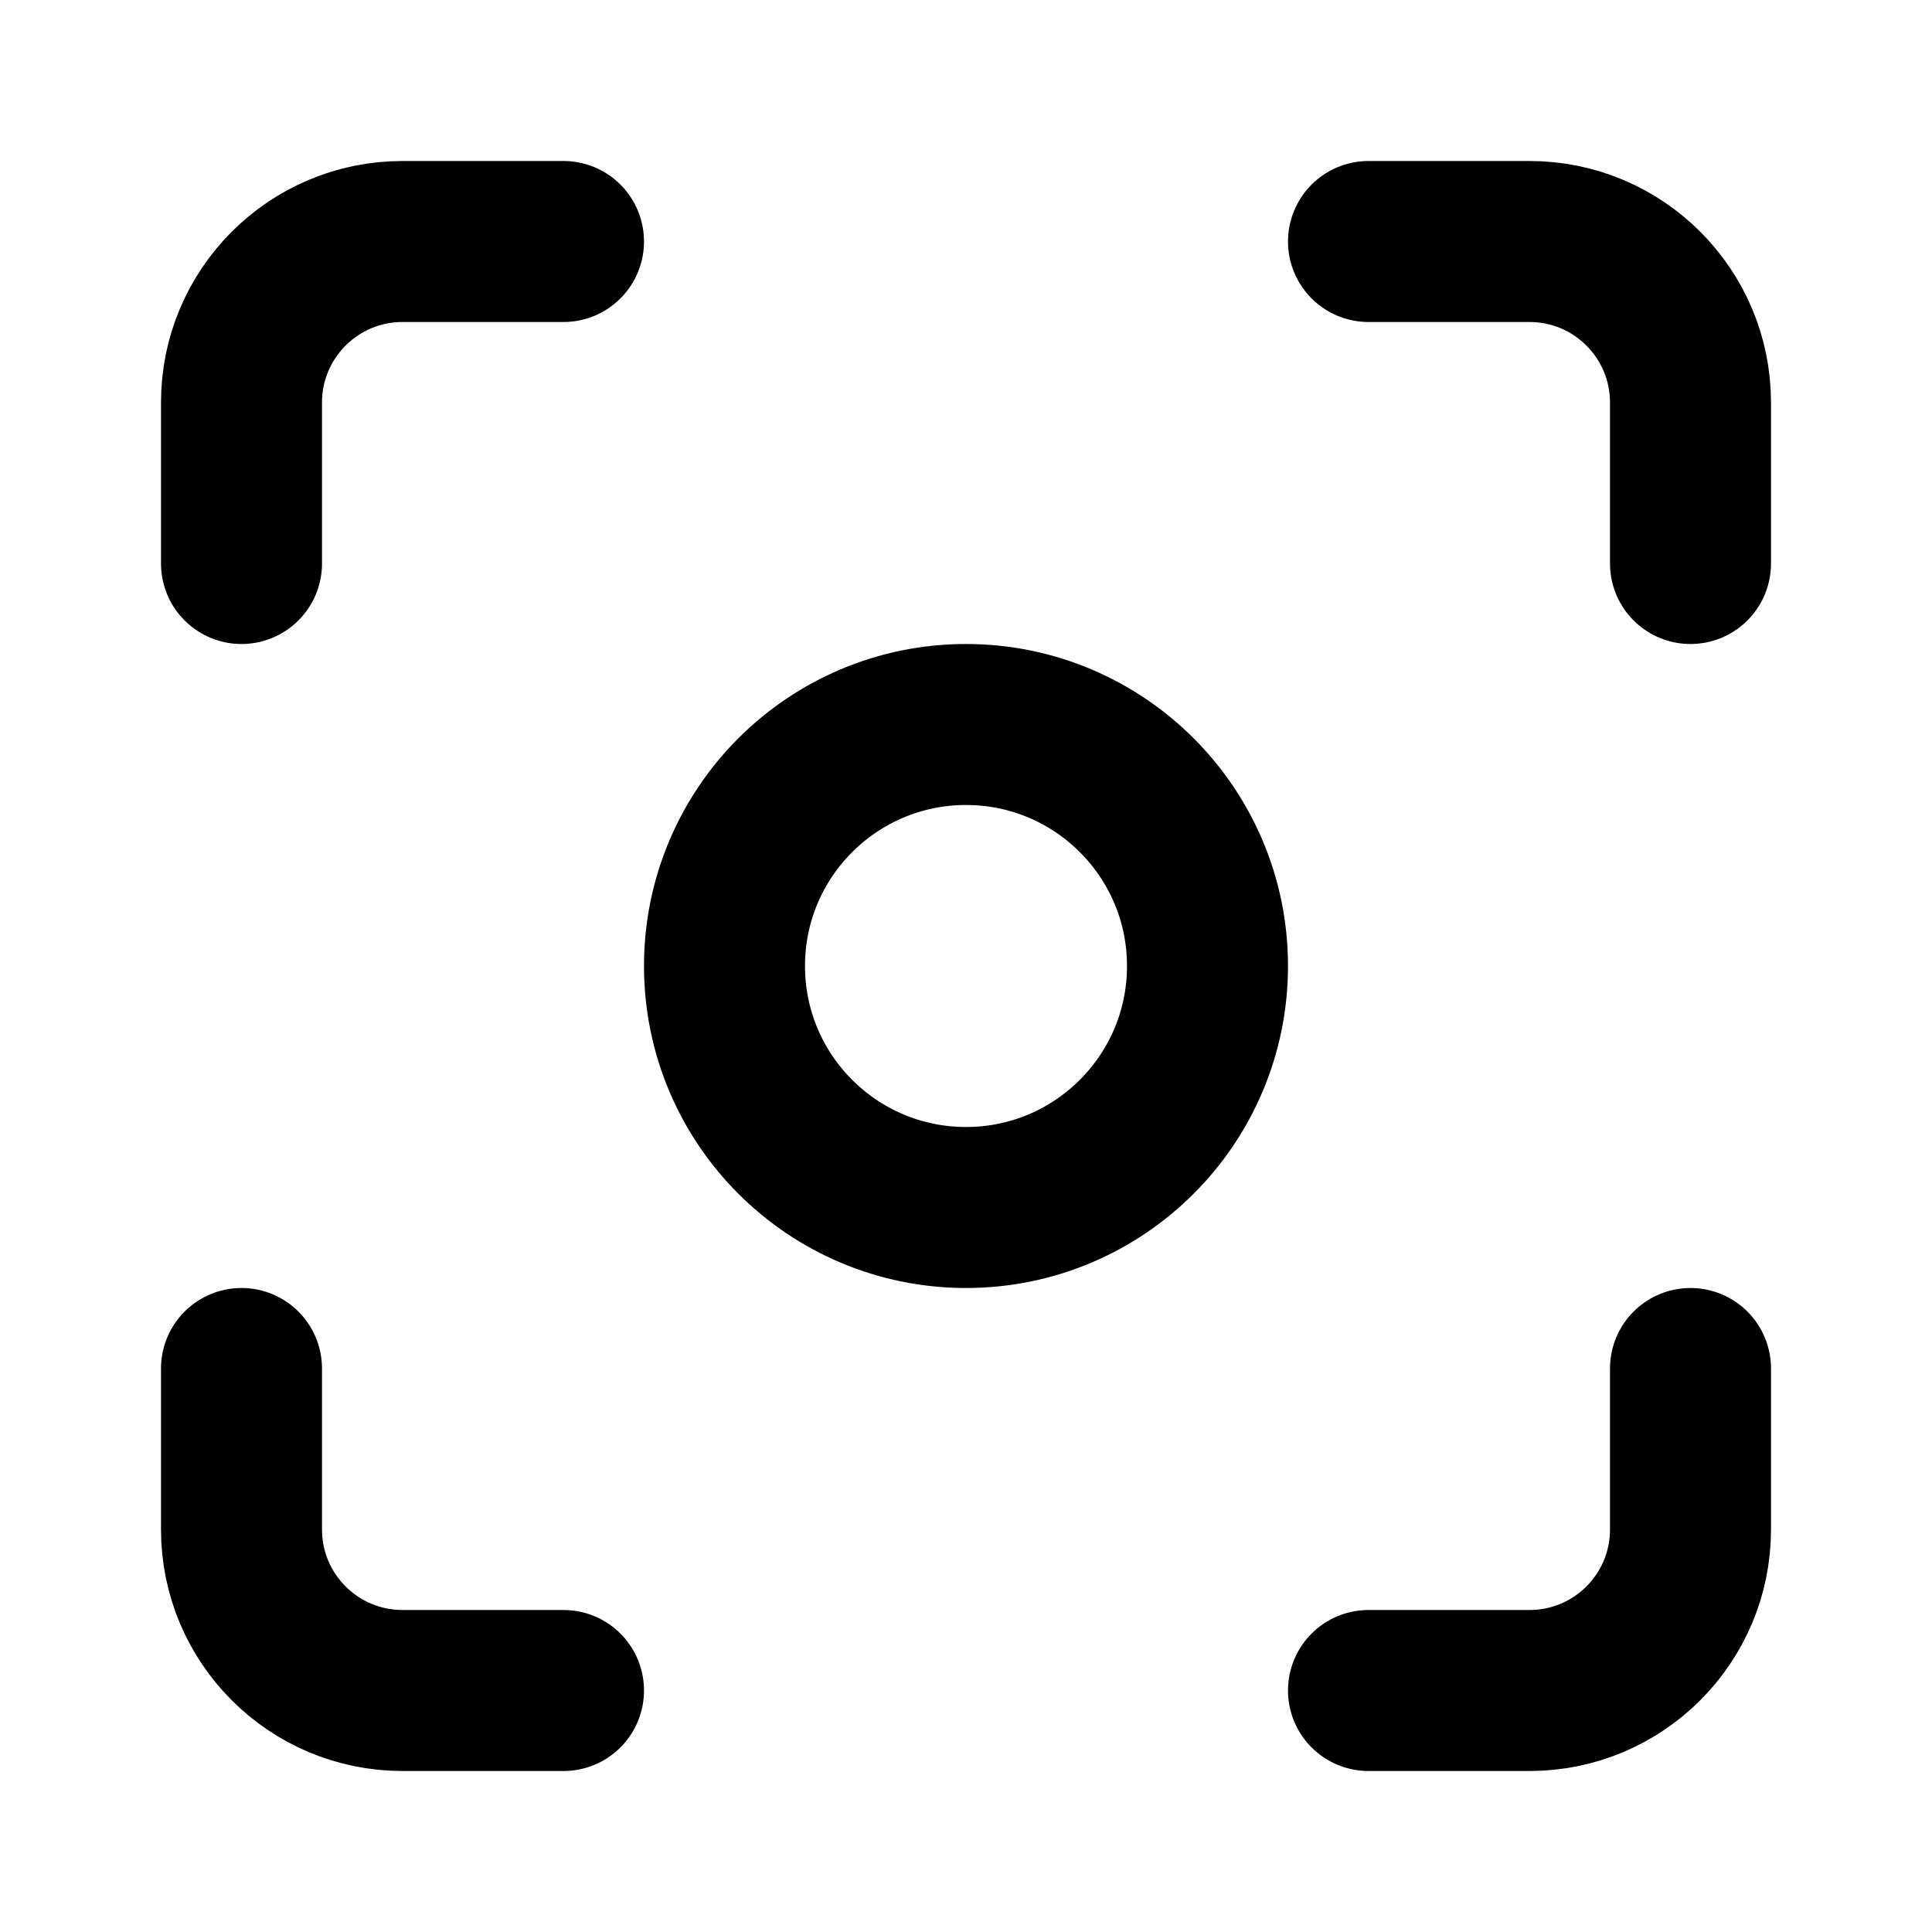
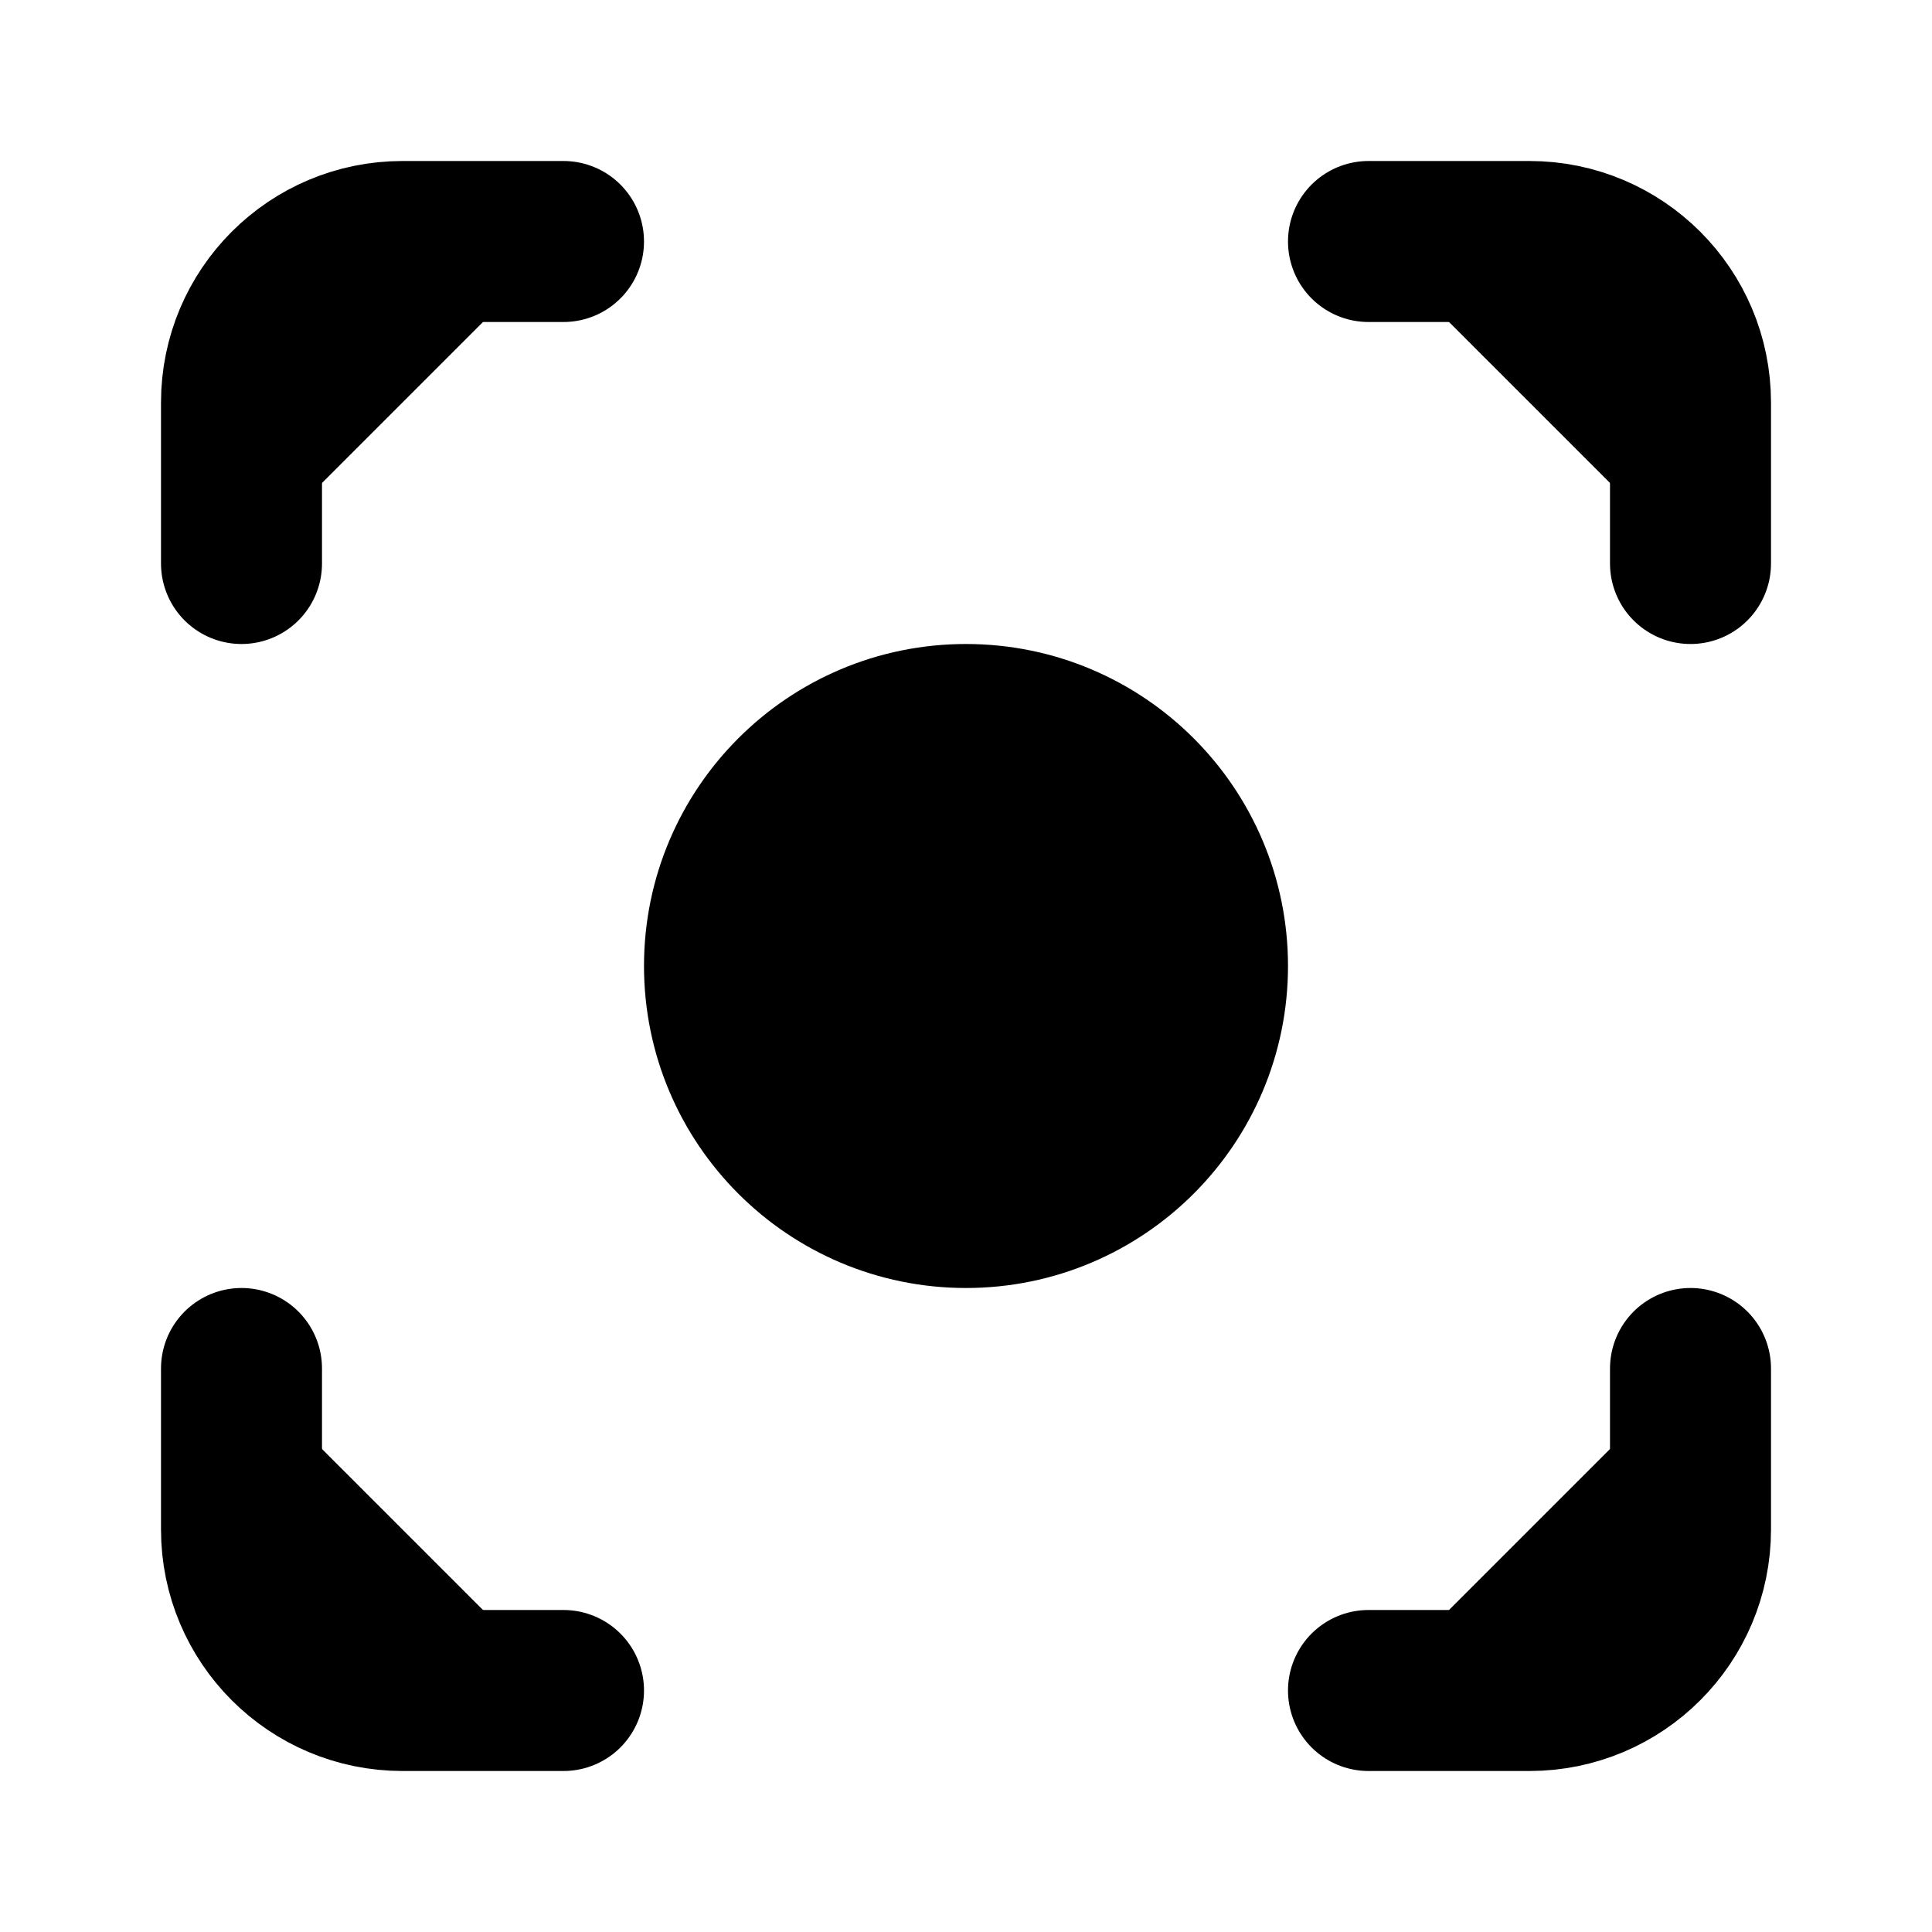
- <svg xmlns="http://www.w3.org/2000/svg" width="24" height="24" viewBox="0 0 24 24" fill="none" stroke="currentColor" stroke-width="2" stroke-linecap="round" stroke-linejoin="round" class="lucide lucide-focus-icon lucide-focus">
+ <svg xmlns="http://www.w3.org/2000/svg" width="24" height="24" viewBox="0 0 24 24" fill="fff" stroke="currentColor" stroke-width="2" stroke-linecap="round" stroke-linejoin="round" class="lucide lucide-focus-icon lucide-focus">
  <circle cx="12" cy="12" r="3" />
  <path d="M3 7V5a2 2 0 0 1 2-2h2" />
  <path d="M17 3h2a2 2 0 0 1 2 2v2" />
  <path d="M21 17v2a2 2 0 0 1-2 2h-2" />
  <path d="M7 21H5a2 2 0 0 1-2-2v-2" />
</svg>
